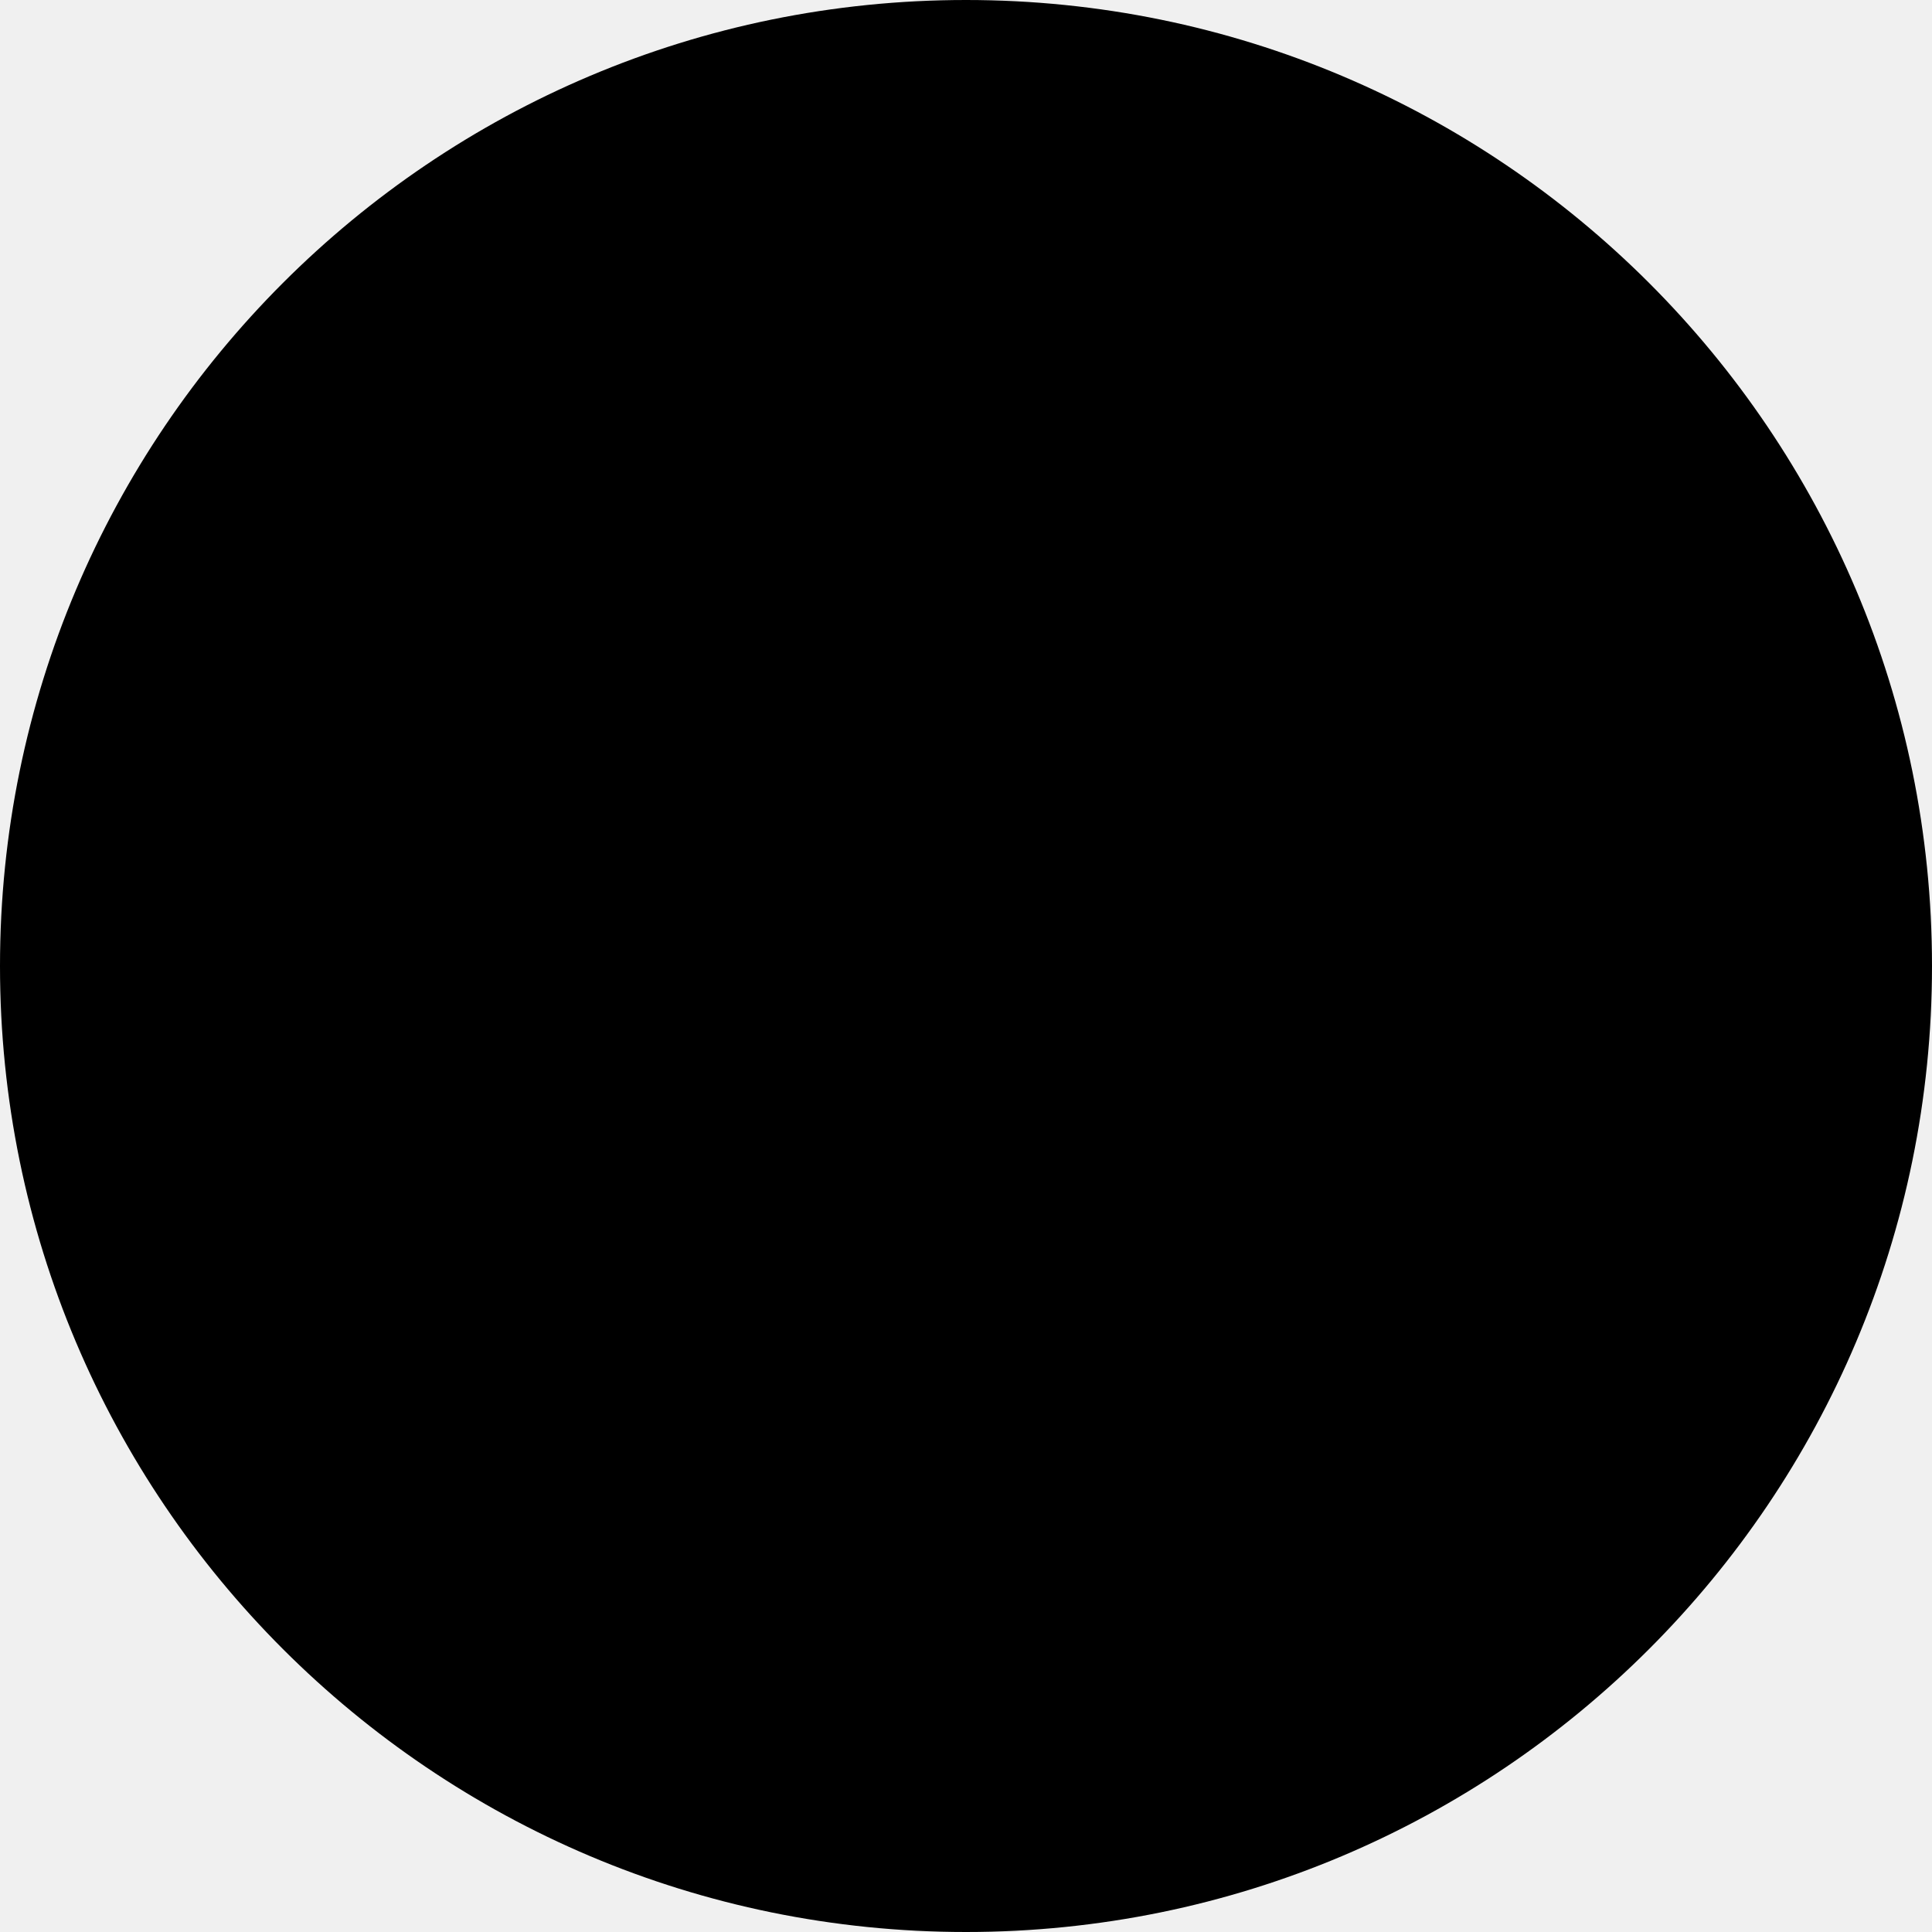
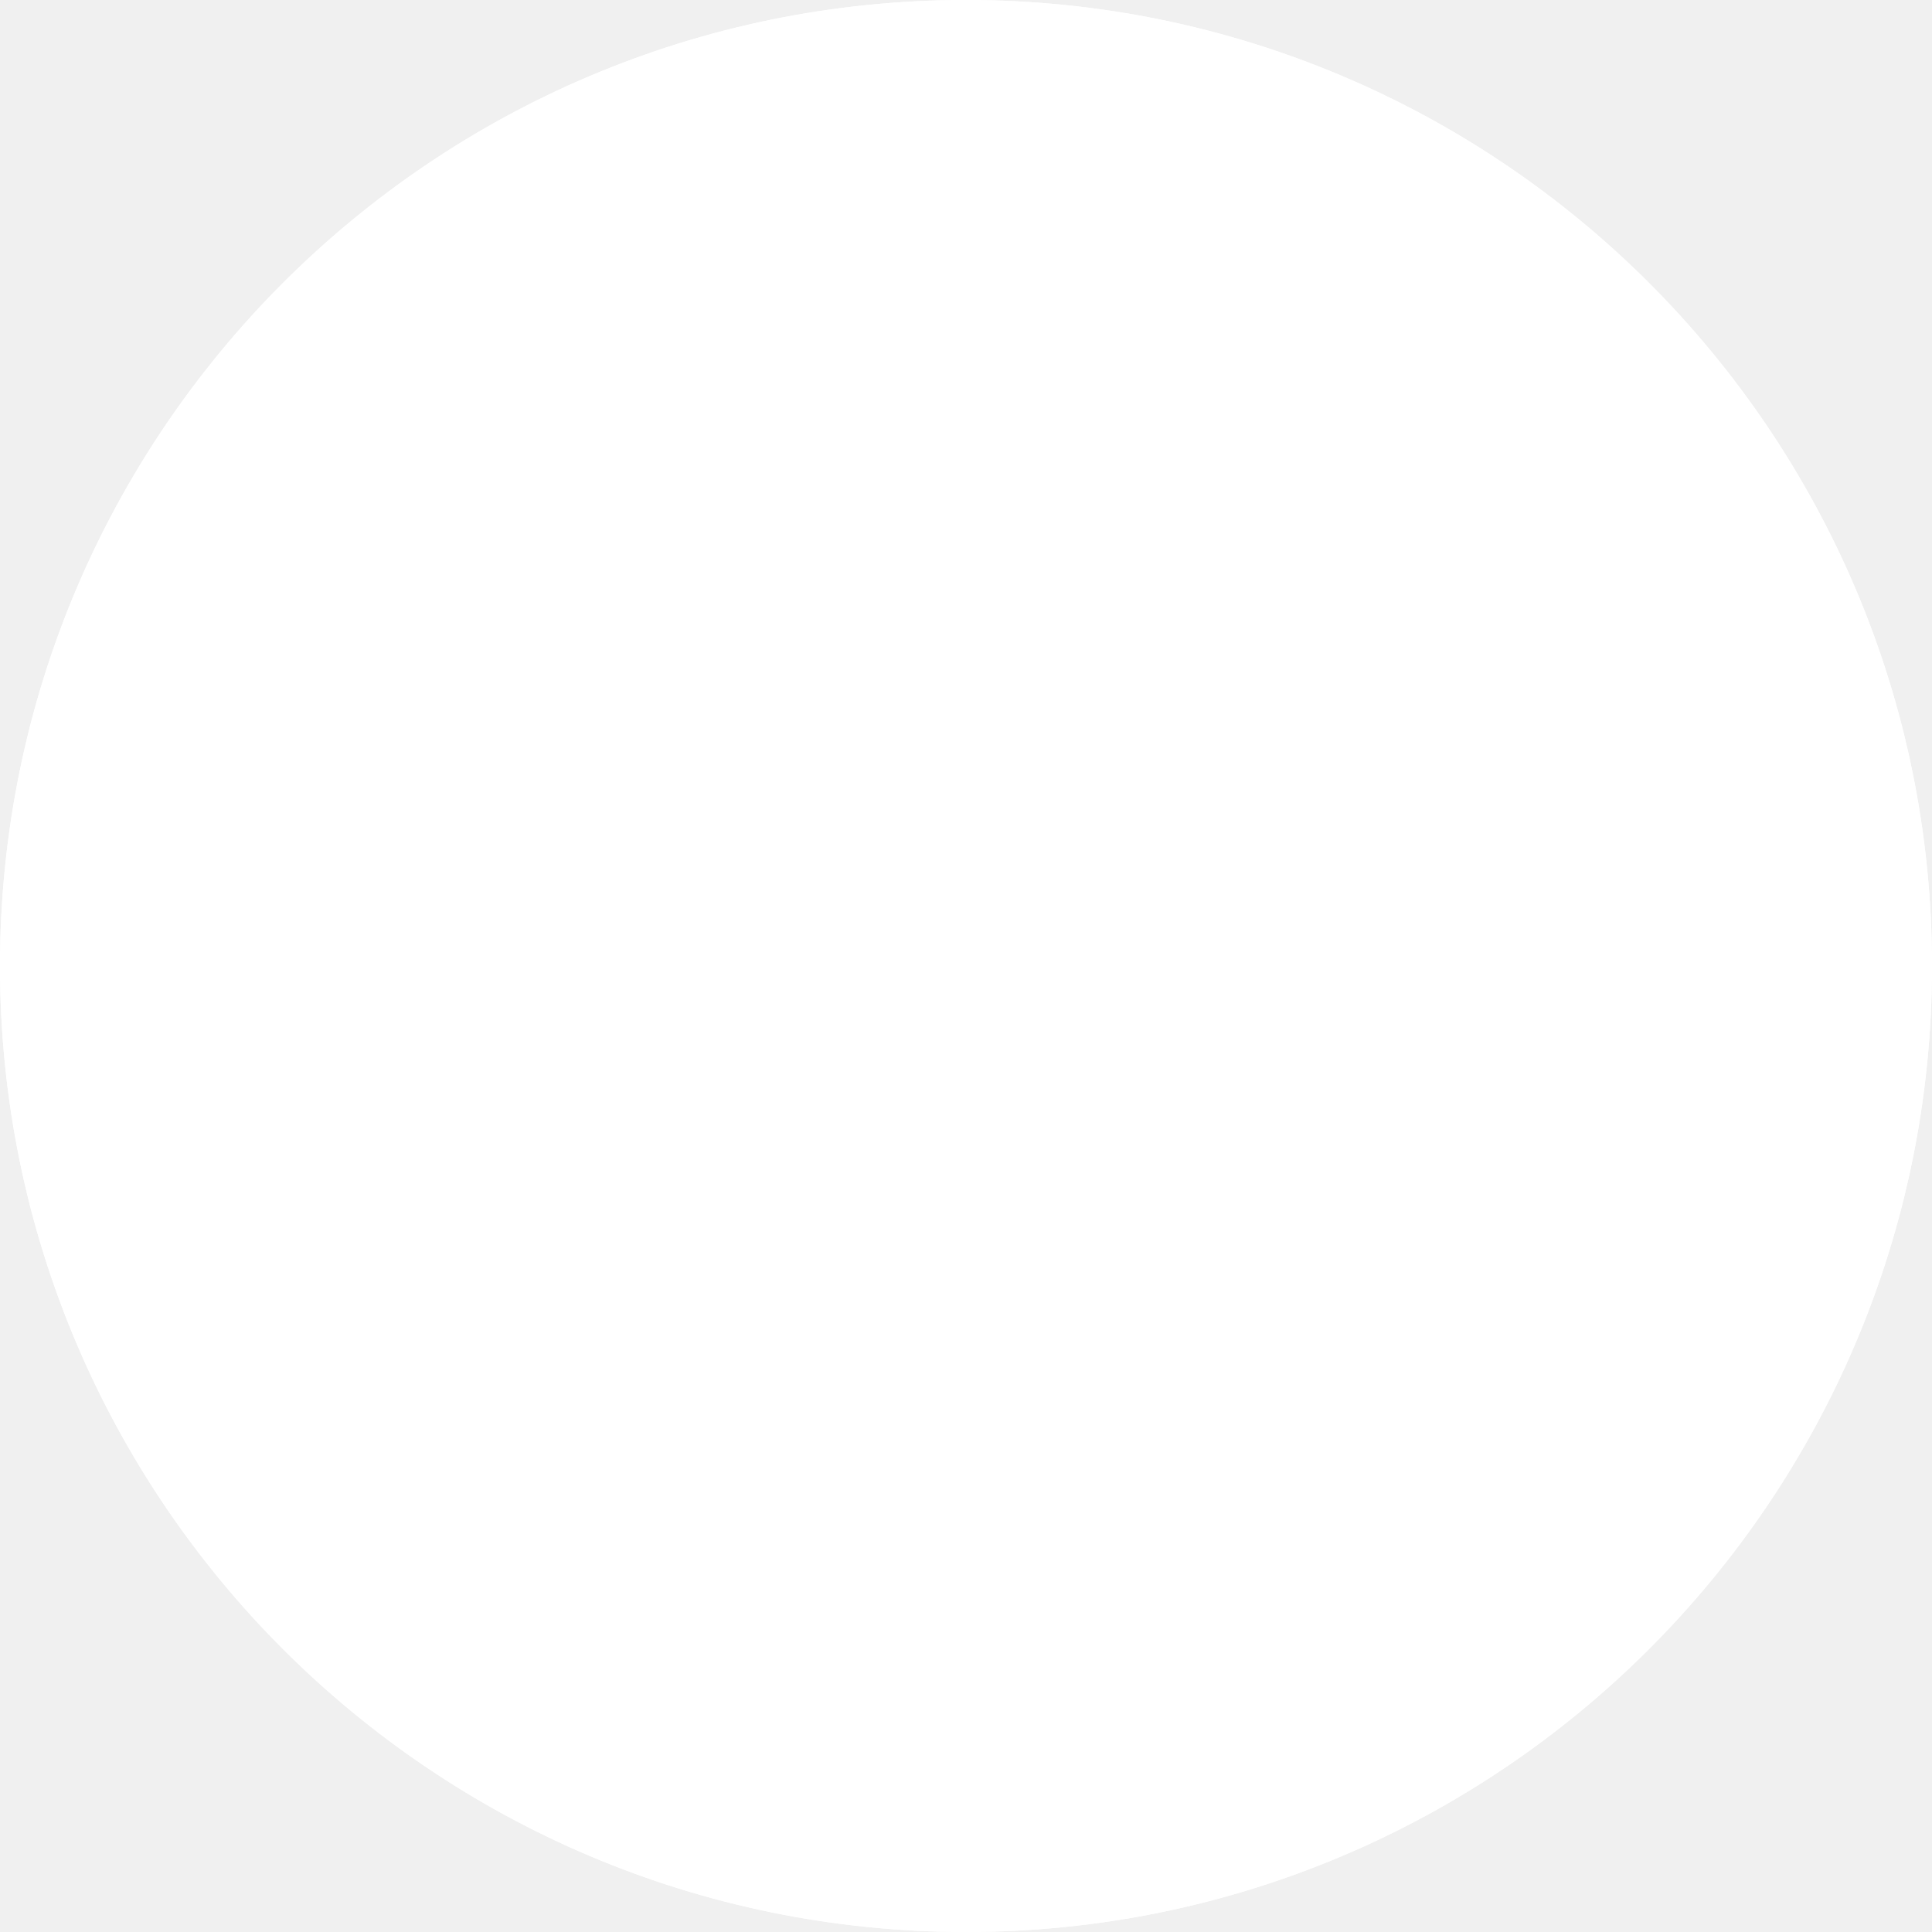
<svg xmlns="http://www.w3.org/2000/svg" viewBox="0 0 20.0 20.0" width="20" height="20">
  <g>
-     <path d="M 10 0 C 15.523 0 20 4.477 20 10 C 20 15.523 15.523 20 10 20 C 4.477 20 0 15.523 0 10 C 0 4.477 4.477 0 10 0 Z" fill="2130970235" />
-     <path d="M 10 1.5 C 14.694 1.5 18.5 5.306 18.5 10 C 18.5 14.694 14.694 18.5 10 18.5 C 5.306 18.5 1.5 14.694 1.5 10 C 1.5 5.306 5.306 1.5 10 1.5 Z" fill="none" stroke="2130970194" stroke-width="3.0" />
+     <path d="M 10 0 C 15.523 0 20 4.477 20 10 C 20 15.523 15.523 20 10 20 C 4.477 20 0 15.523 0 10 C 0 4.477 4.477 0 10 0 Z" fill="#ffffff" />
+     <path d="M 10 1.5 C 14.694 1.5 18.5 5.306 18.5 10 C 18.5 14.694 14.694 18.5 10 18.5 C 5.306 18.5 1.5 14.694 1.5 10 C 1.5 5.306 5.306 1.5 10 1.5 Z" fill="none" stroke="#ffffff" stroke-width="3.0" />
  </g>
</svg>
